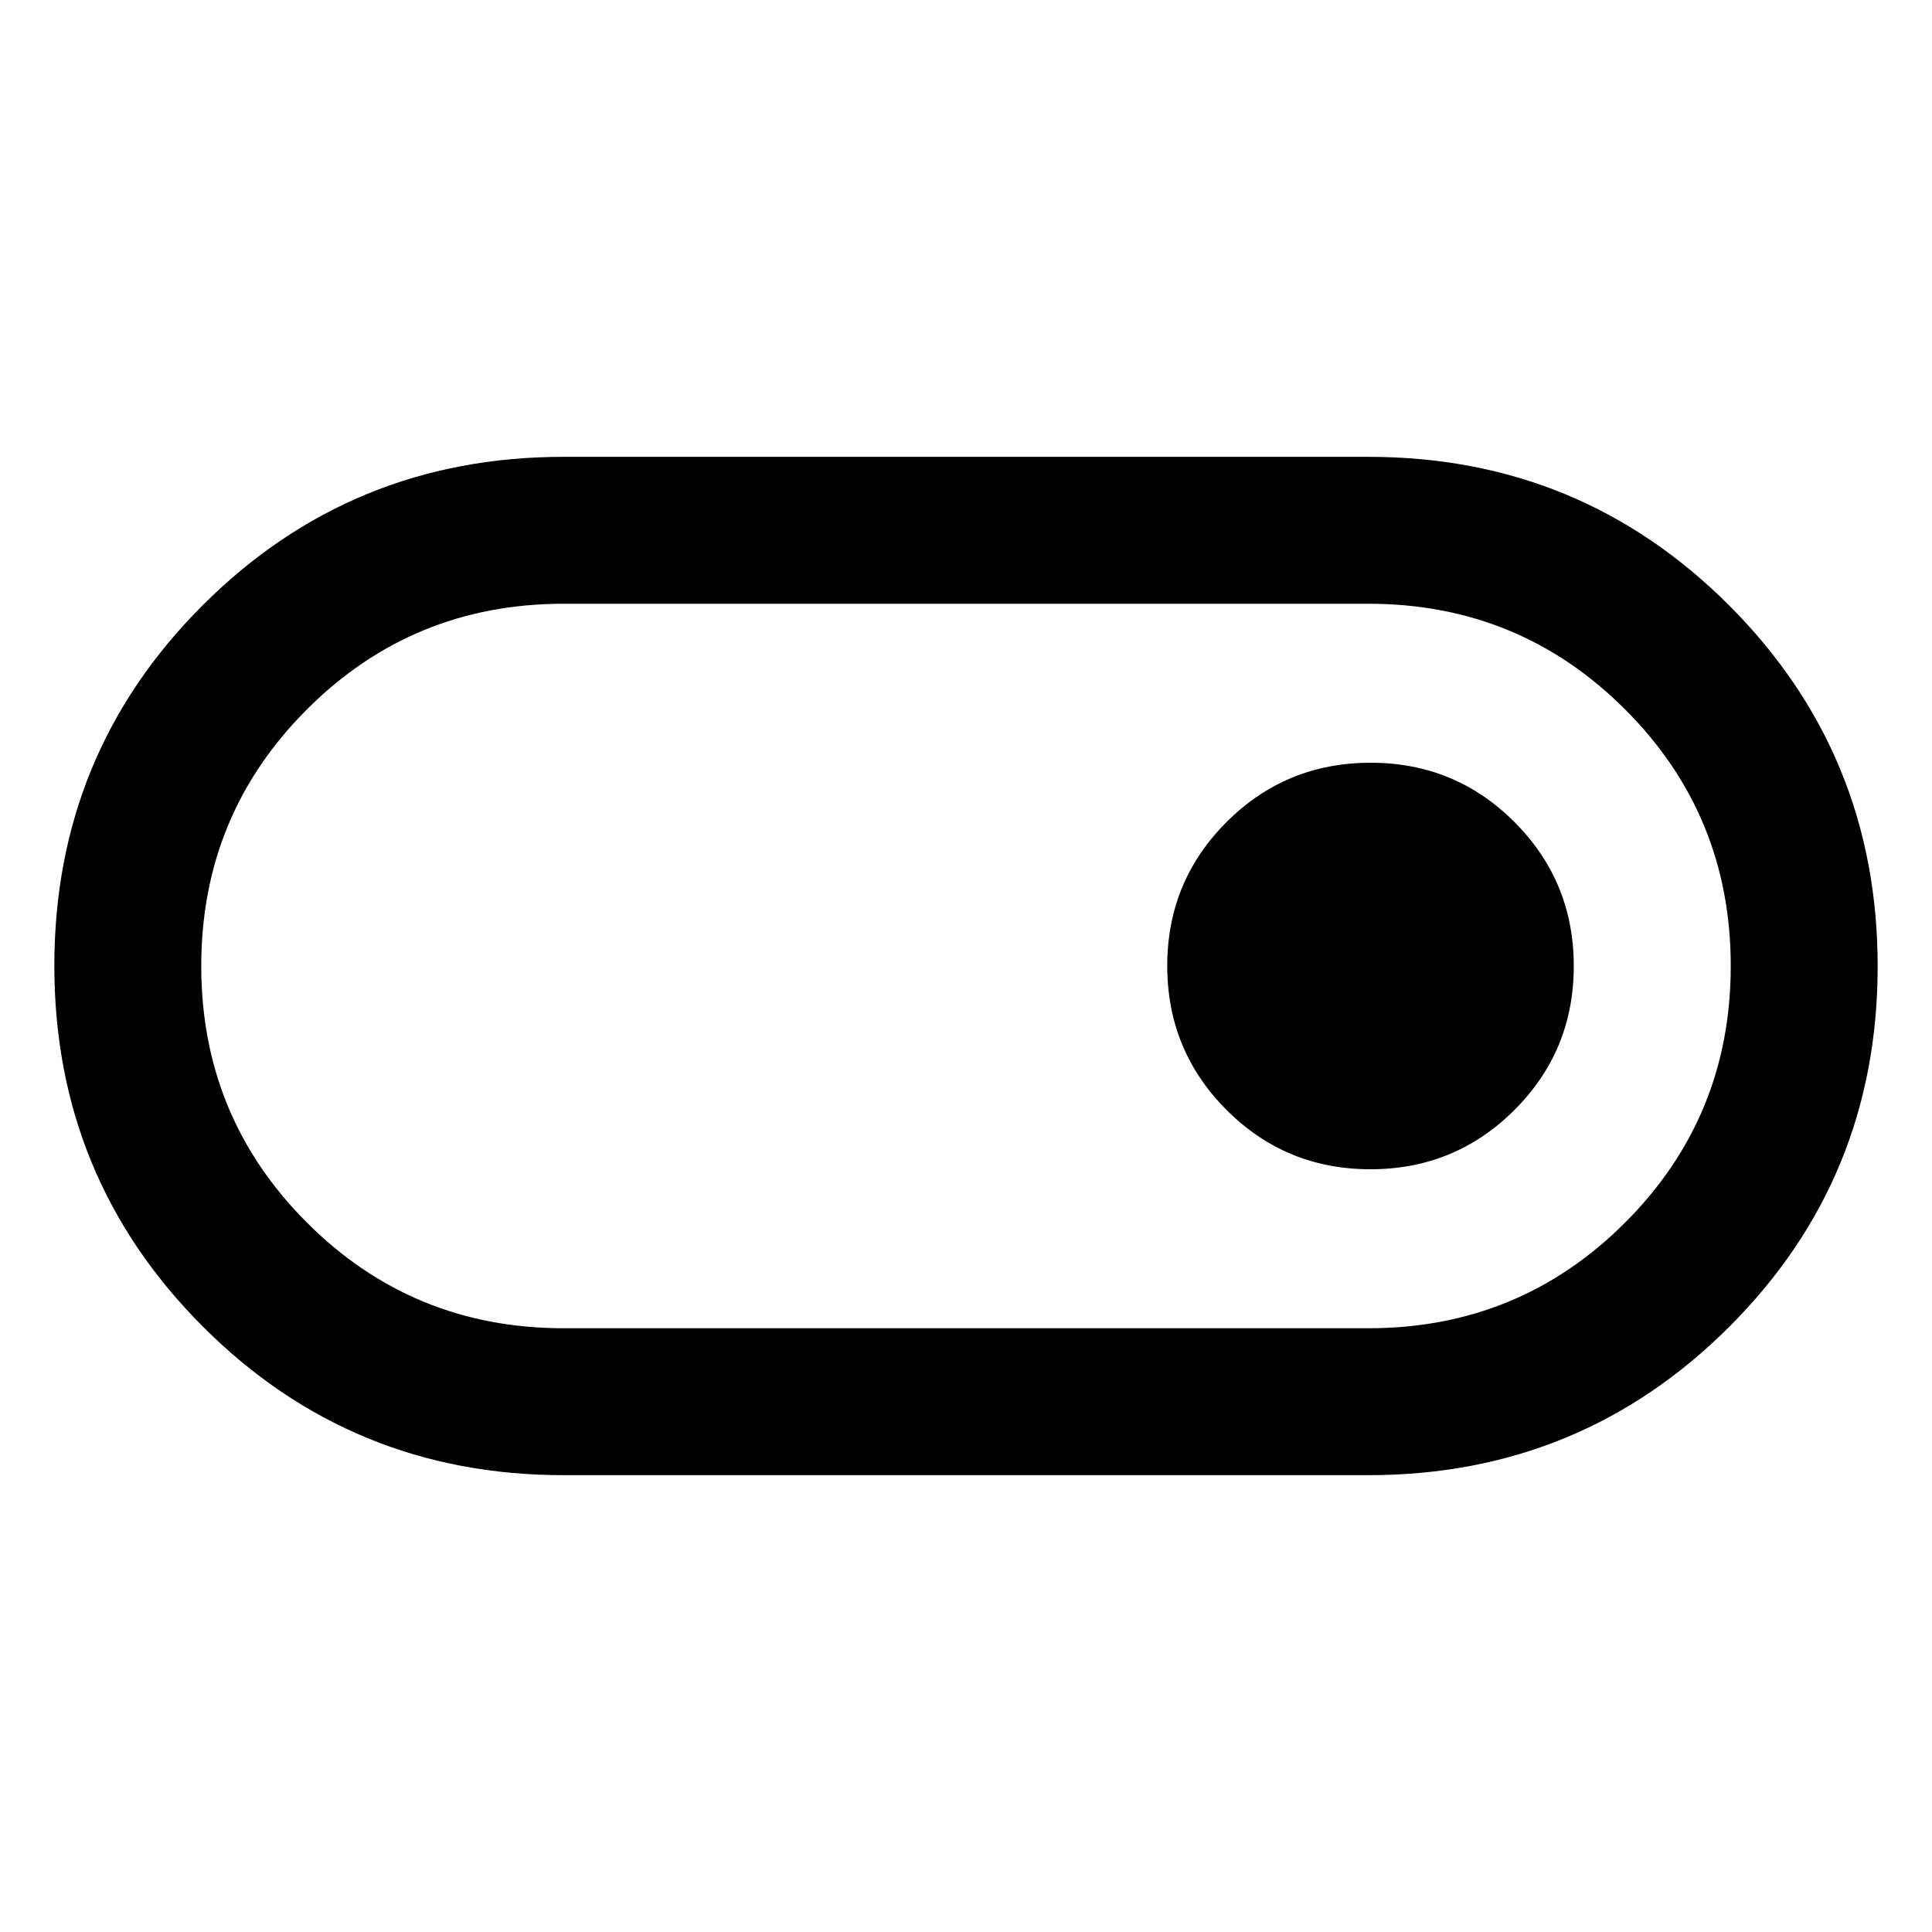
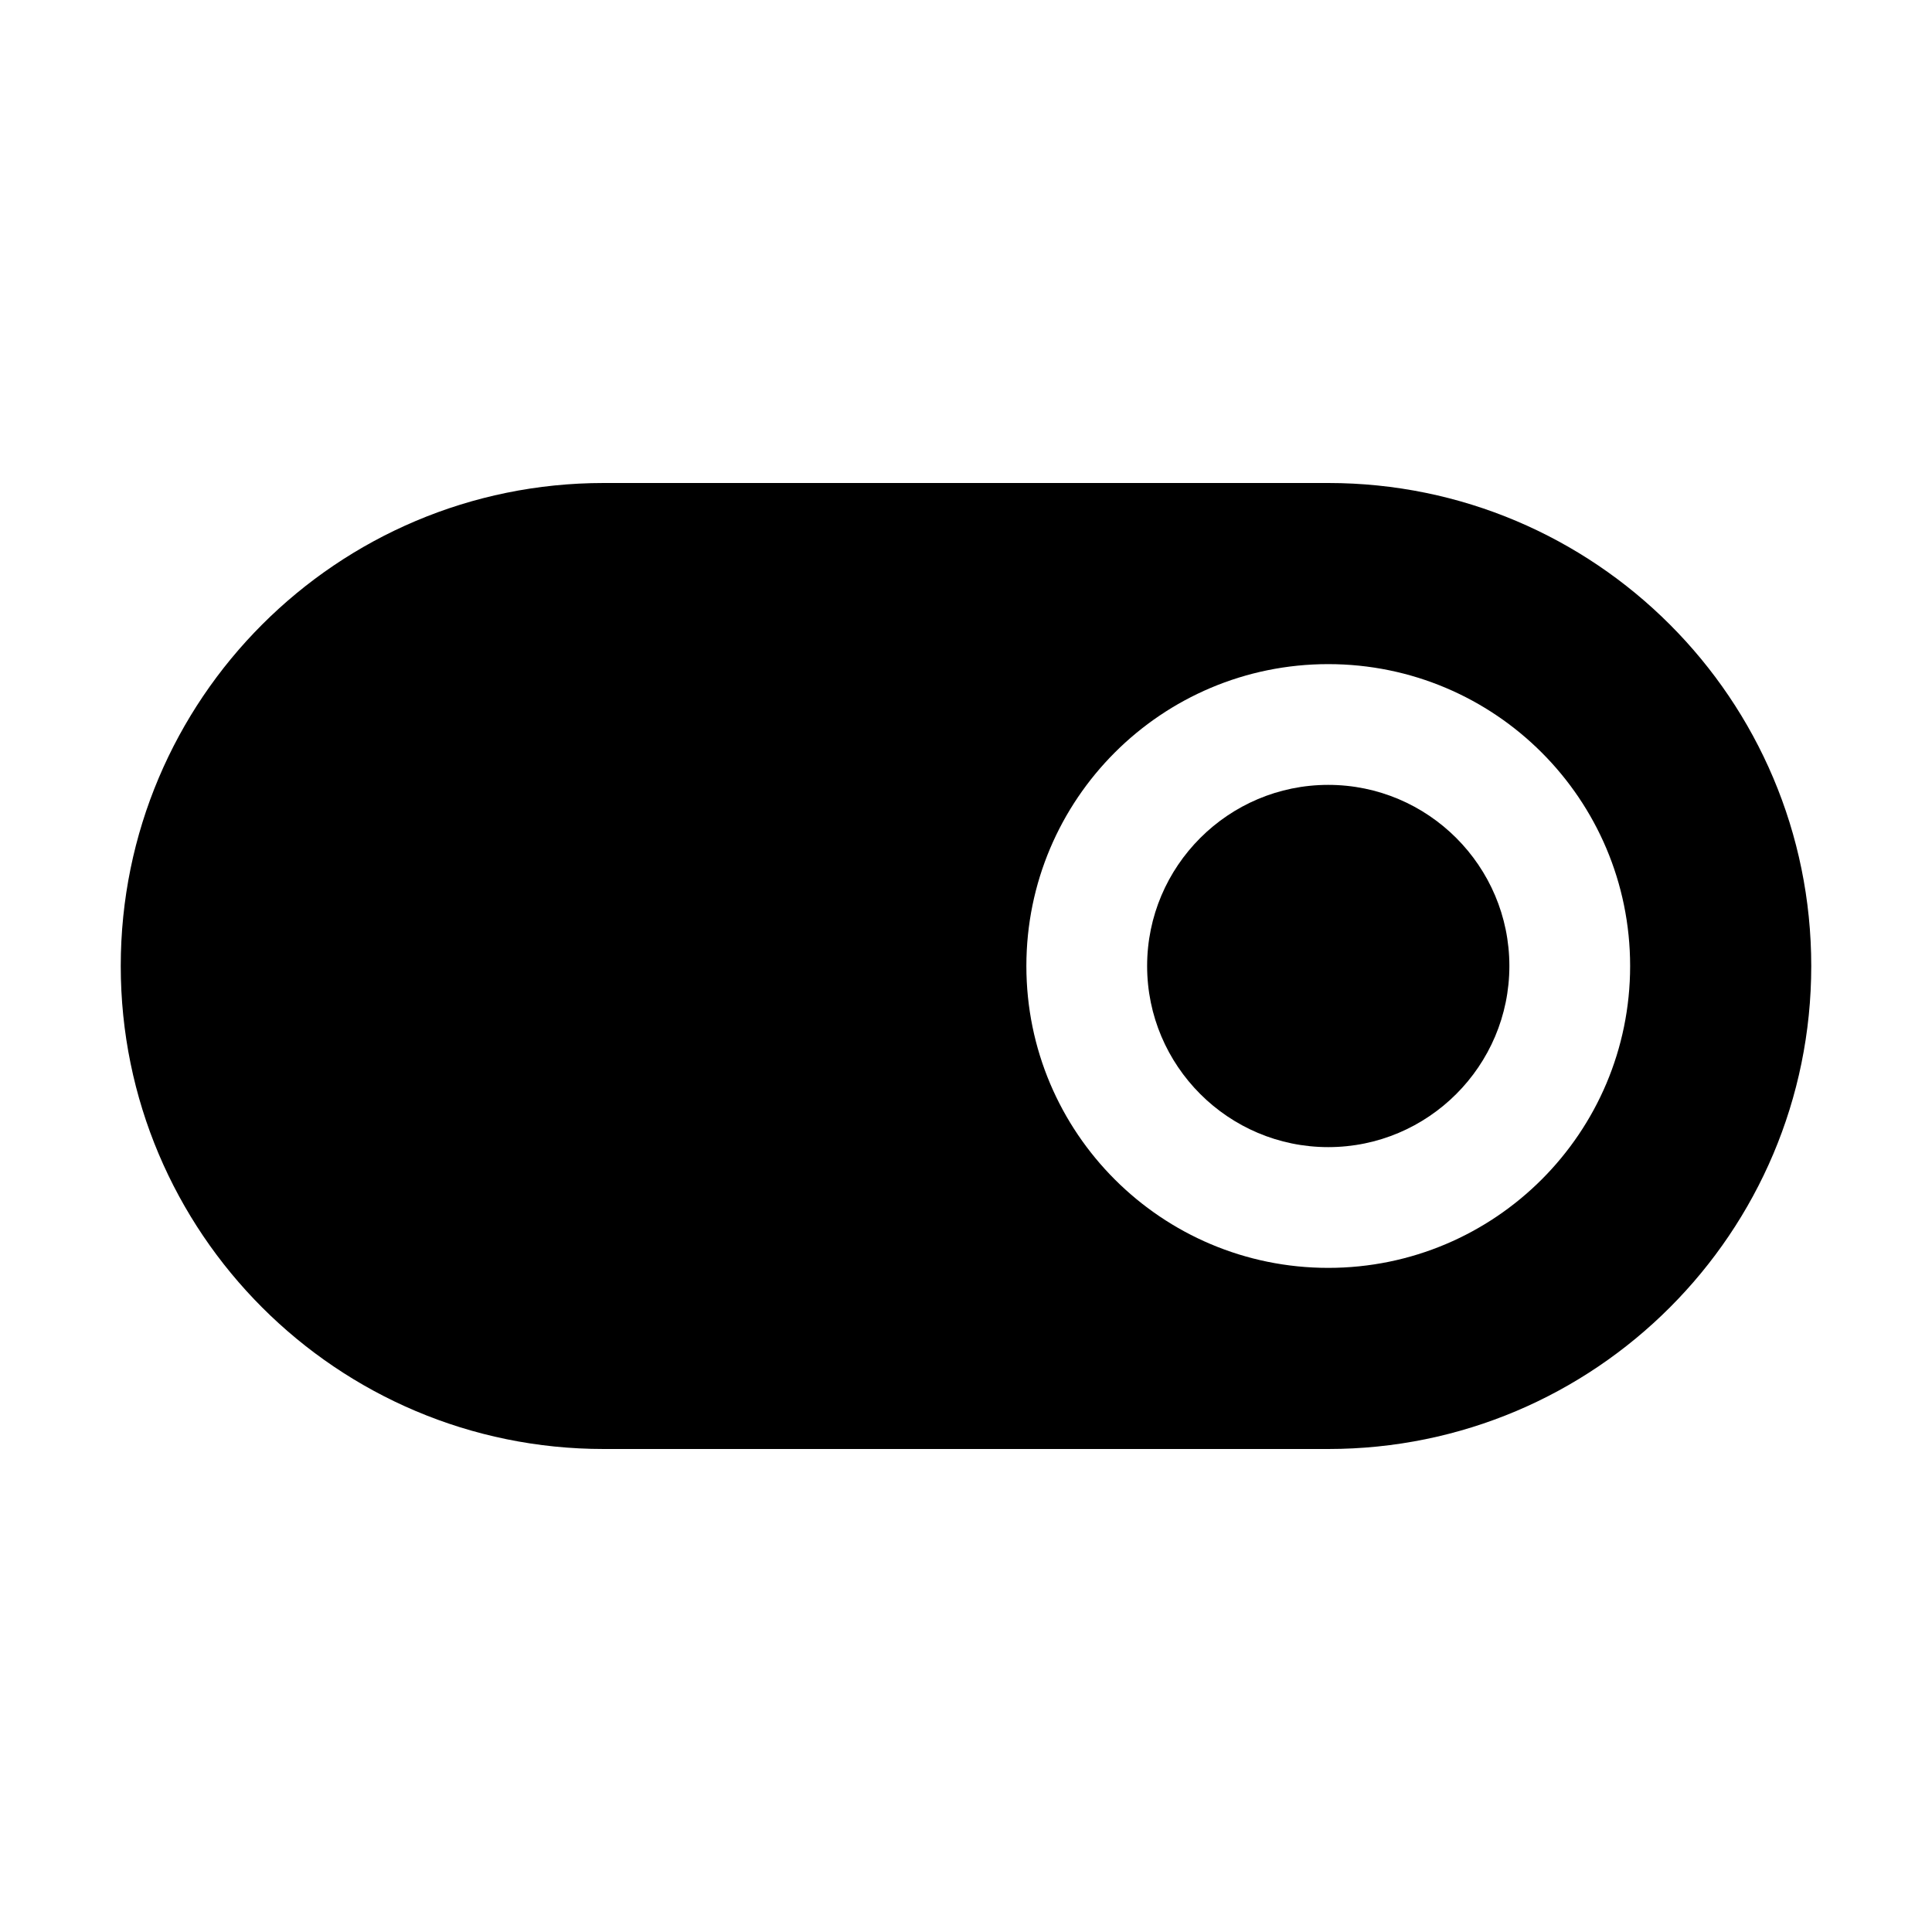
- <svg xmlns="http://www.w3.org/2000/svg" height="48" viewBox="0 -960 960 960" width="48">
-   <path d="M280-226.999q-105.417 0-179.209-73.841-73.792-73.84-73.792-179.326 0-105.486 73.792-179.161Q174.583-733.001 280-733.001h400q105.417 0 179.209 73.841 73.792 73.84 73.792 179.326 0 105.486-73.792 179.161Q785.417-226.999 680-226.999H280ZM280-300h400q75 0 127.5-52.5T860-480q0-75-52.5-127.5T680-660H280q-75 0-127.5 52.5T100-480q0 75 52.5 127.5T280-300Zm400.941-79Q723-379 752.5-408.441t29.5-71.5Q782-522 752.559-551.5t-71.5-29.5Q639-581 609.5-551.559t-29.5 71.5Q580-438 609.441-408.5t71.5 29.5ZM480-480Z" />
+ <svg xmlns="http://www.w3.org/2000/svg" width="512" height="512" id="toggle">
+   <path d="M352 208c-26.467 0-48 21.533-48 48s21.533 48 48 48 48-21.533 48-48-21.533-48-48-48z" />
+   <path d="M352 128H160c-70.692 0-128 57.308-128 128s57.308 128 128 128h192c70.692 0 128-57.308 128-128s-57.308-128-128-128zm0 208c-44.183 0-80-35.817-80-80s35.817-80 80-80 80 35.817 80 80-35.817 80-80 80z" />
</svg>
